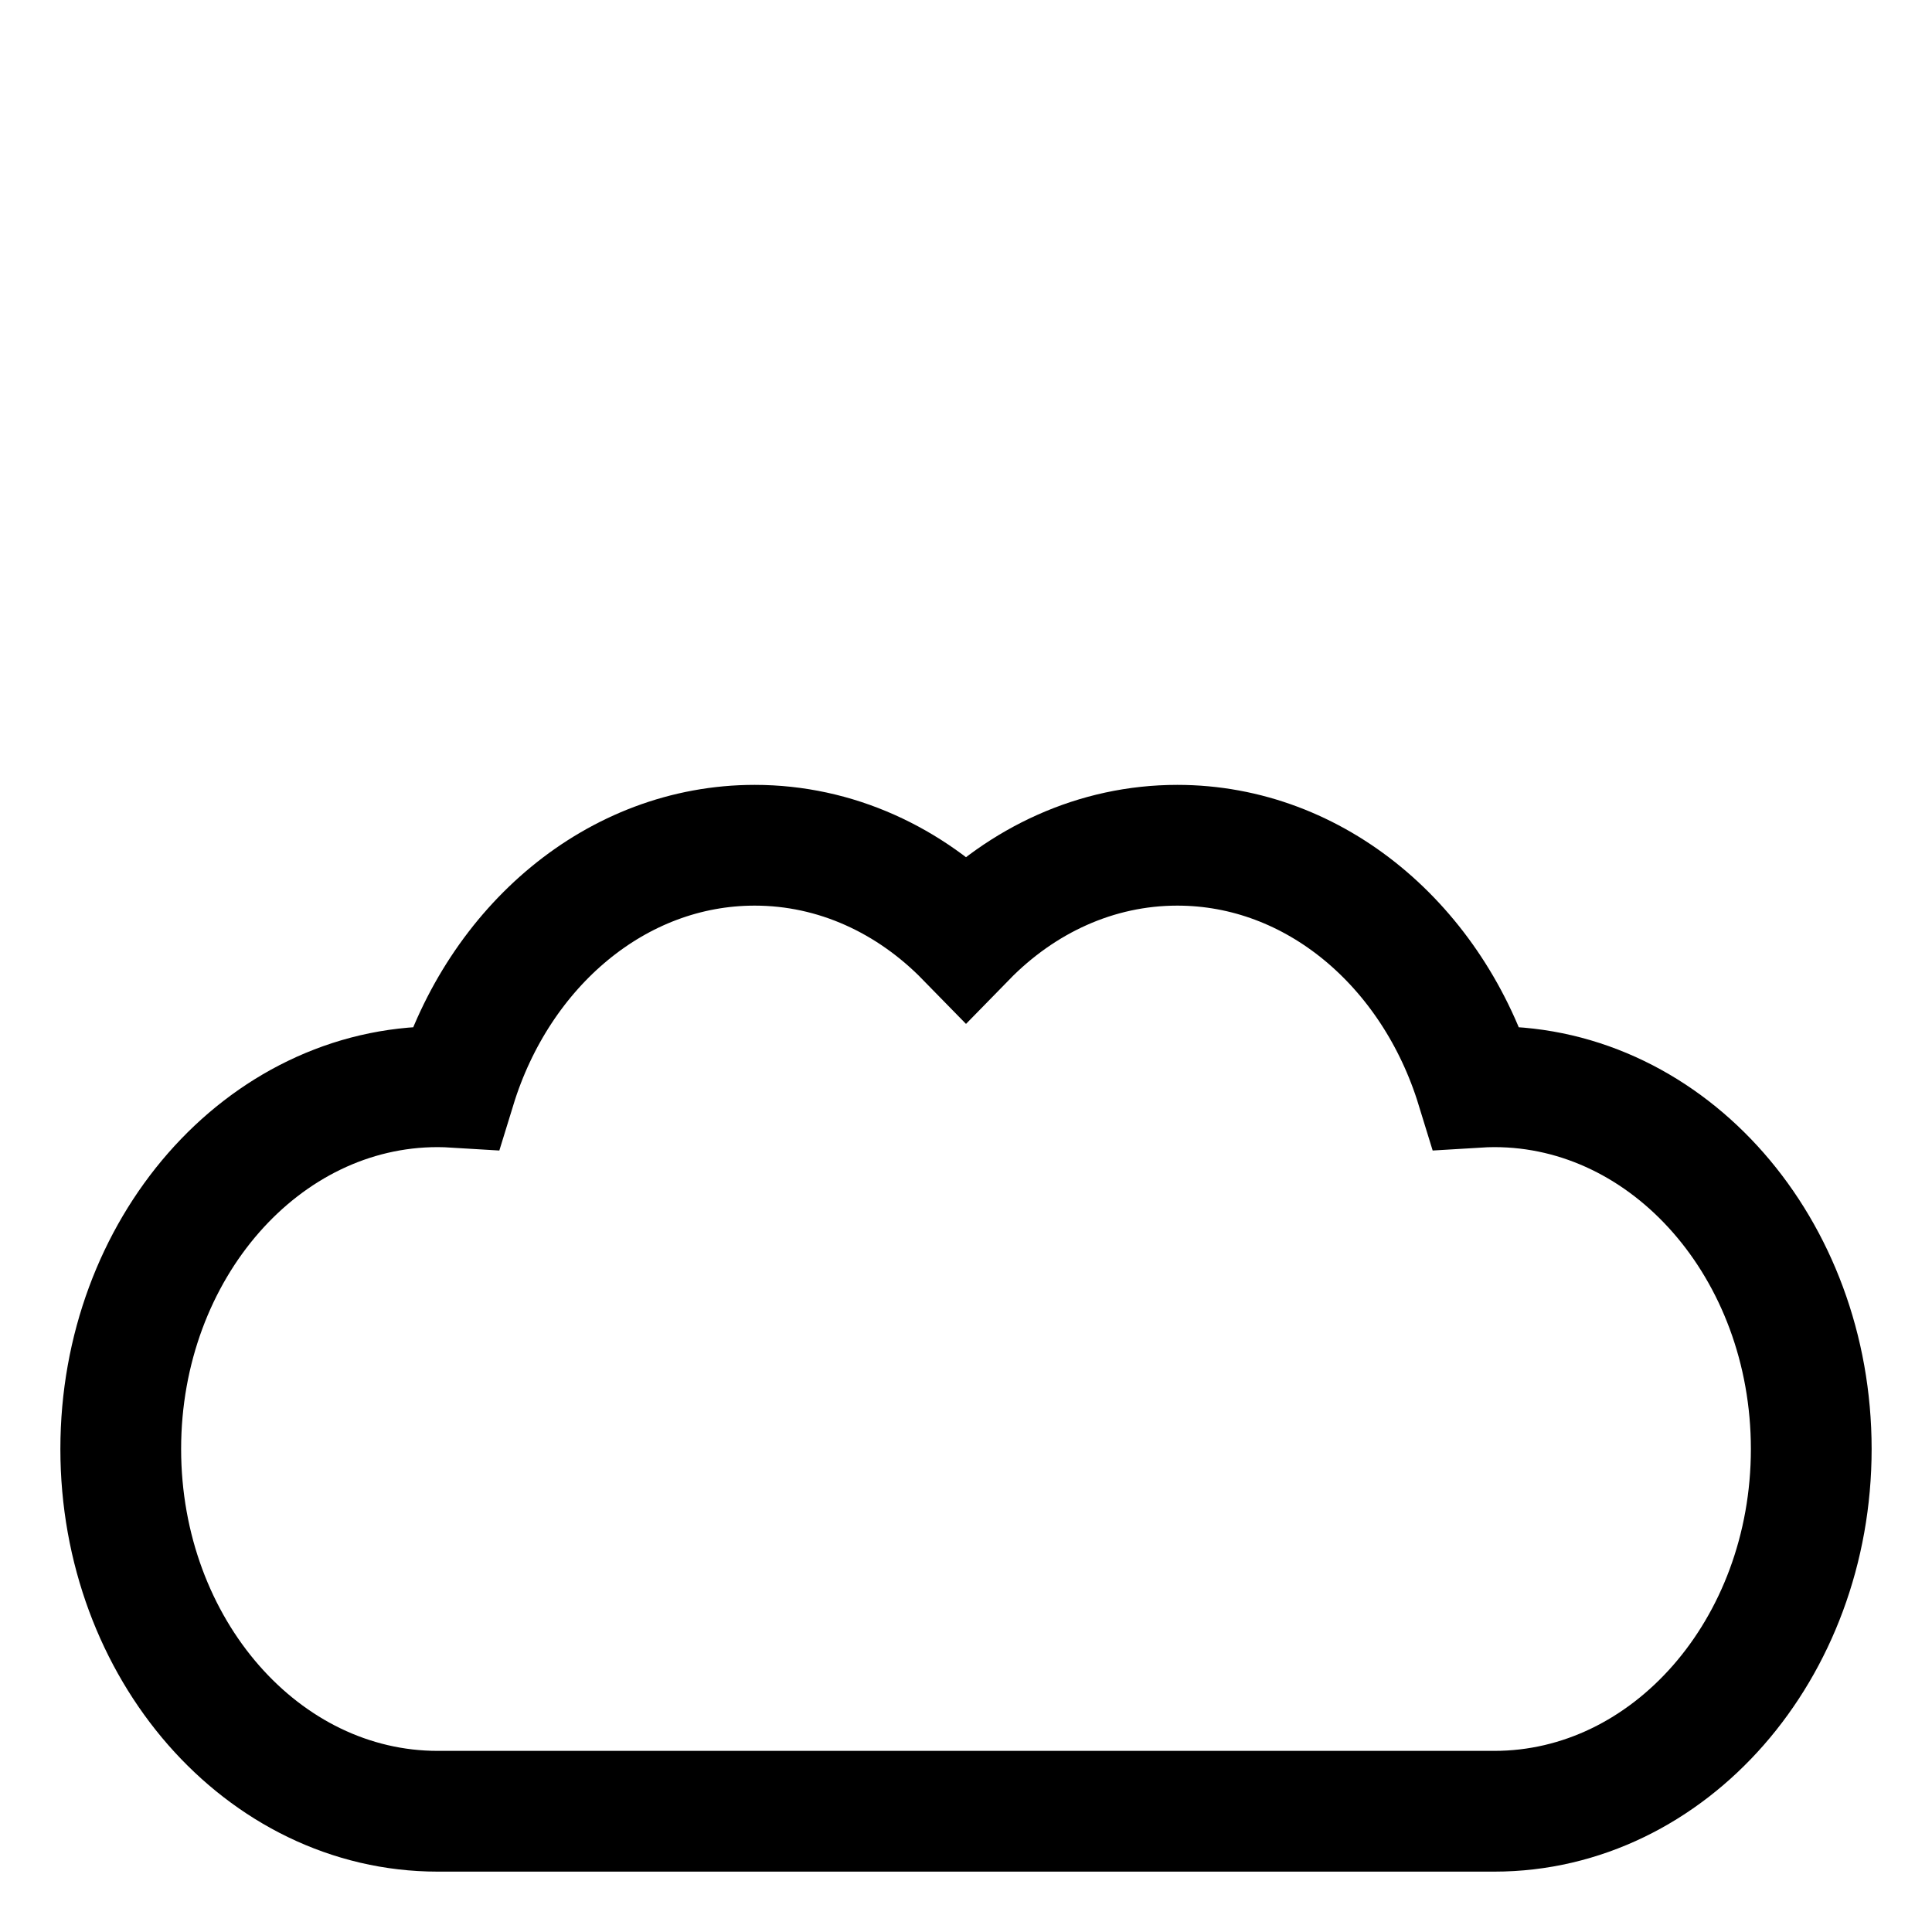
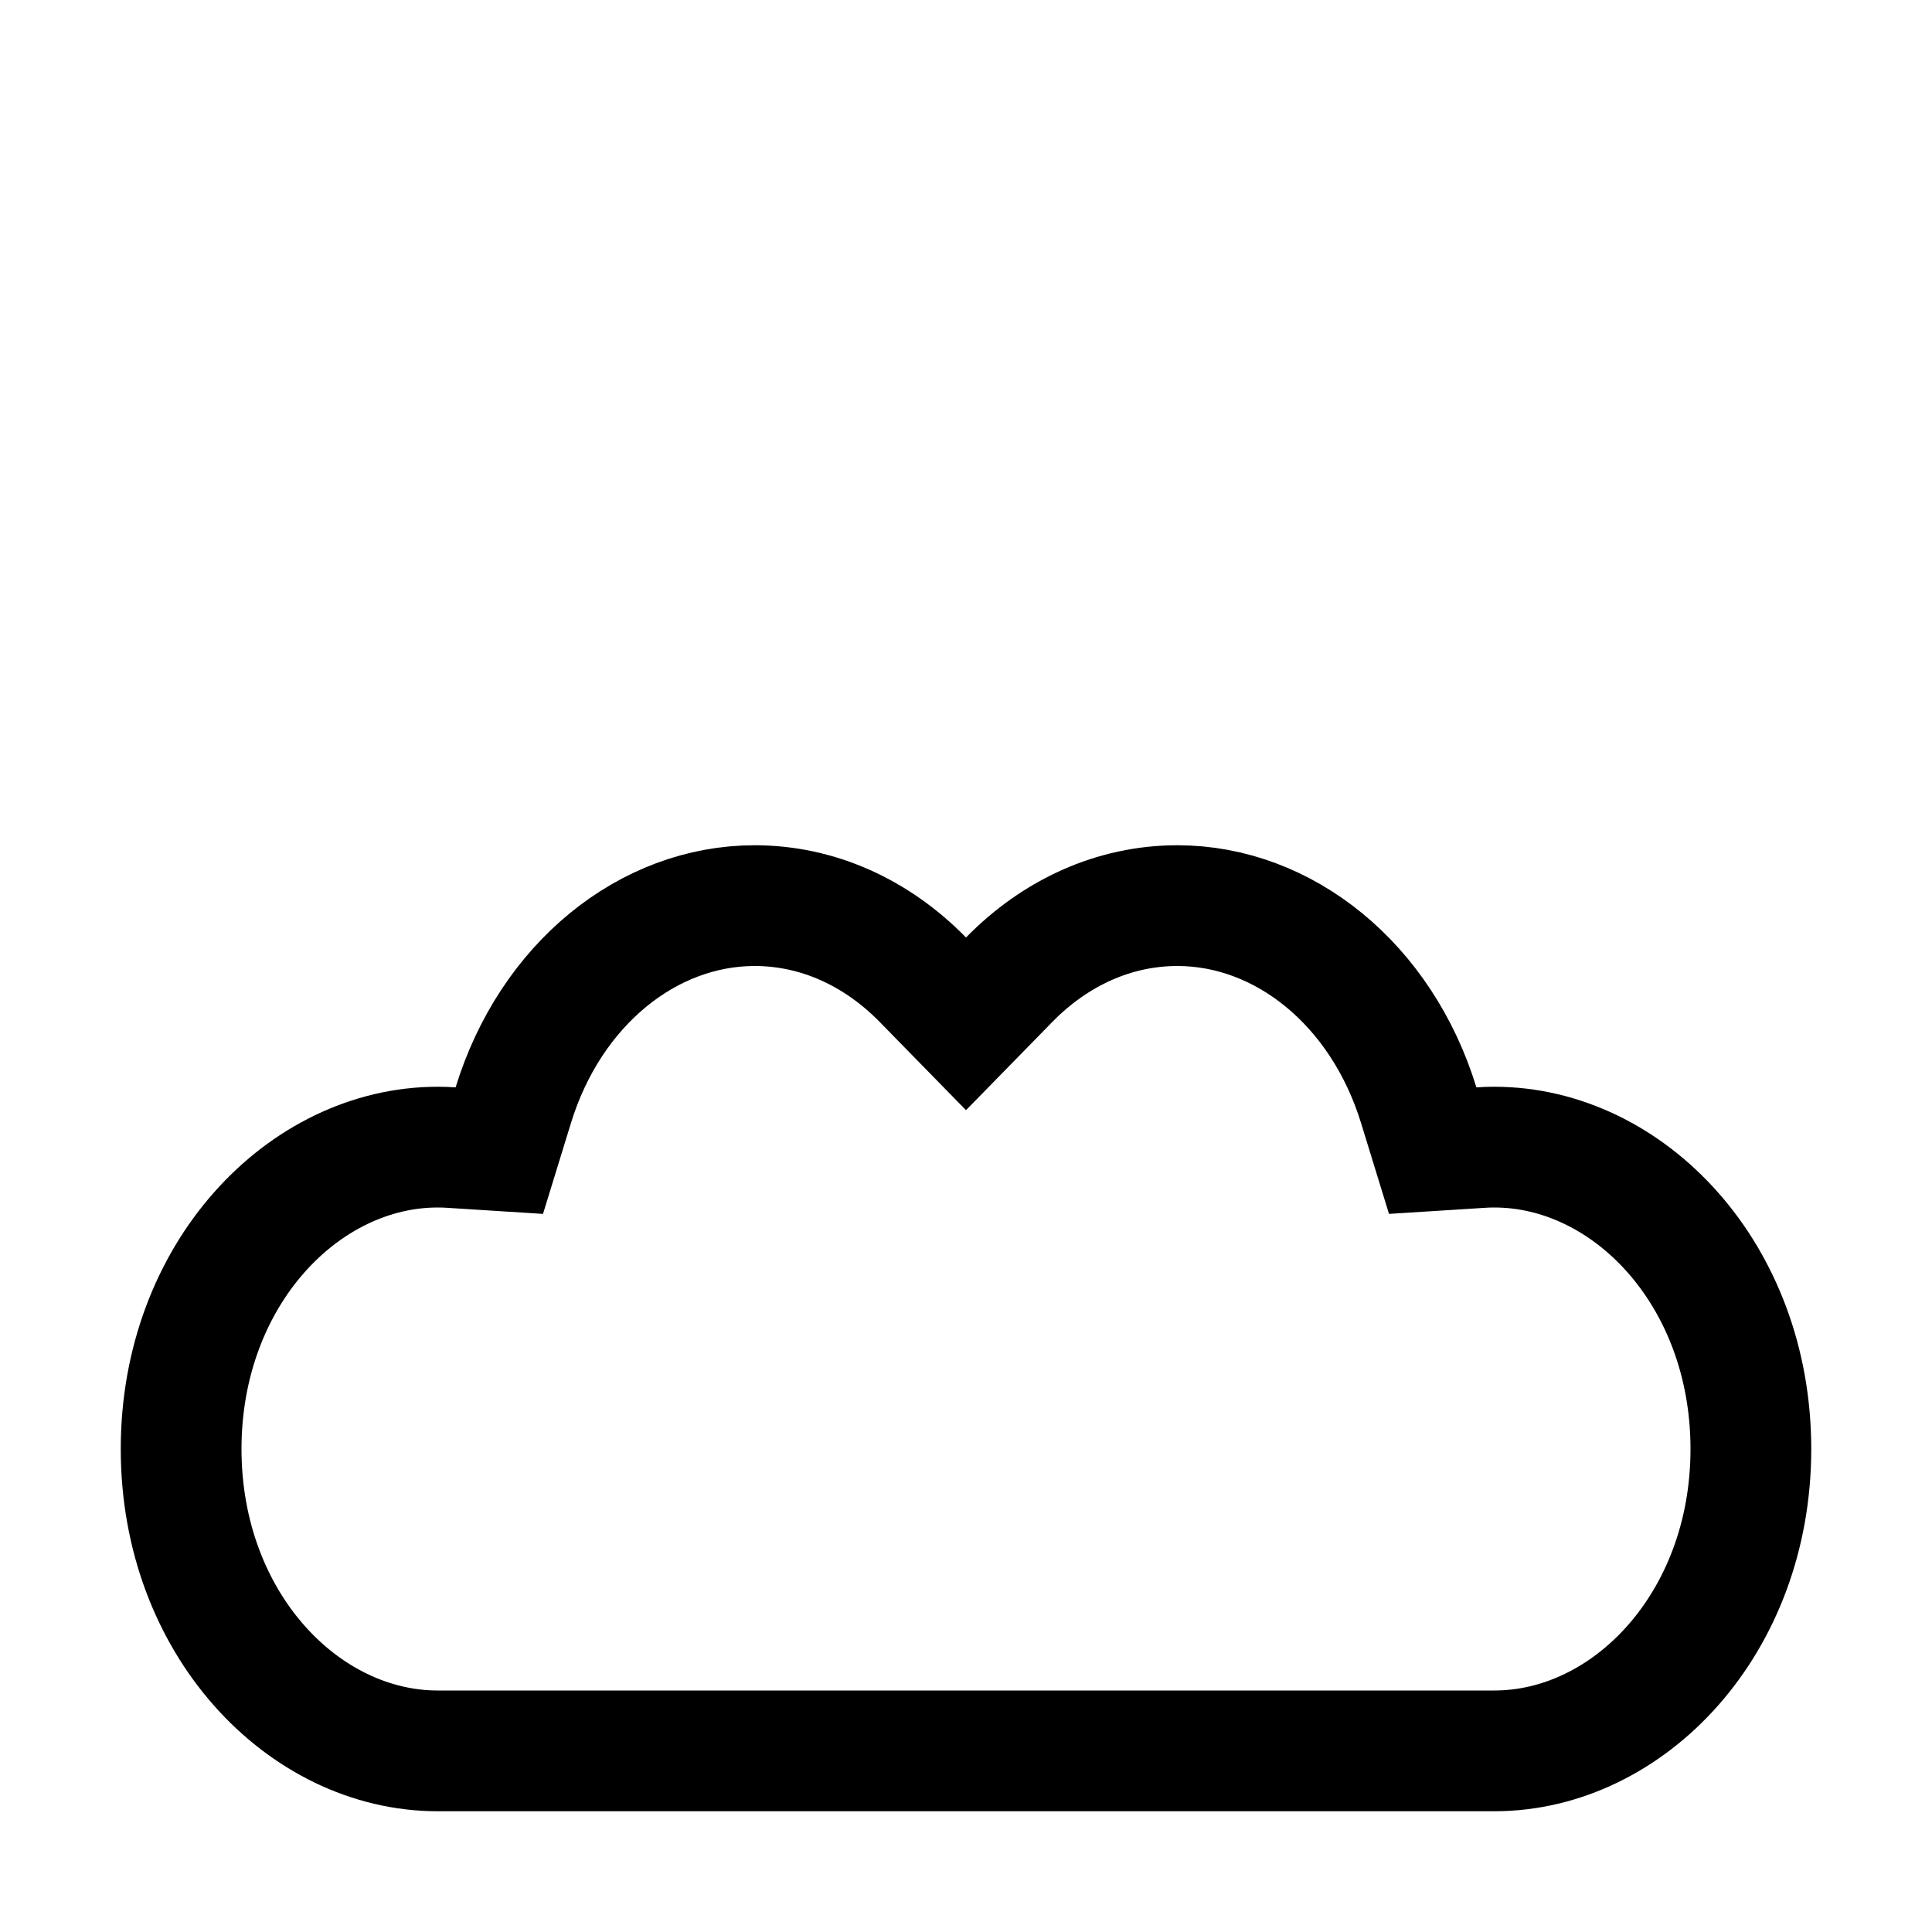
<svg xmlns="http://www.w3.org/2000/svg" width="16" height="16" viewBox="0 0 16 16" fill="none">
-   <path d="M12.375 15H3.625C2.175 15 1 13.657 1 12C1 10.343 2.175 9 3.625 9C3.675 9 3.724 9.002 3.773 9.005C4.132 7.837 5.106 7 6.25 7C6.922 7 7.536 7.289 8 7.764C8.464 7.289 9.078 7 9.75 7C10.895 7 11.868 7.837 12.227 9.005C12.276 9.002 12.325 9 12.375 9C13.825 9 15 10.343 15 12C15 13.657 13.825 15 12.375 15Z" stroke="black" />
+   <path d="M3.741 9.504L4.135 9.529L4.251 9.152C4.559 8.151 5.367 7.5 6.25 7.5C6.773 7.5 7.261 7.724 7.642 8.113L8 8.479L8.358 8.113C8.739 7.724 9.227 7.5 9.75 7.5C10.633 7.5 11.441 8.151 11.749 9.152L11.865 9.529L12.259 9.504C12.297 9.501 12.336 9.5 12.375 9.5C13.488 9.5 14.5 10.555 14.5 12C14.5 13.445 13.488 14.5 12.375 14.5H3.625C2.512 14.5 1.5 13.445 1.5 12C1.5 10.555 2.512 9.5 3.625 9.5C3.664 9.5 3.703 9.501 3.741 9.504Z" stroke="black" />
</svg>
